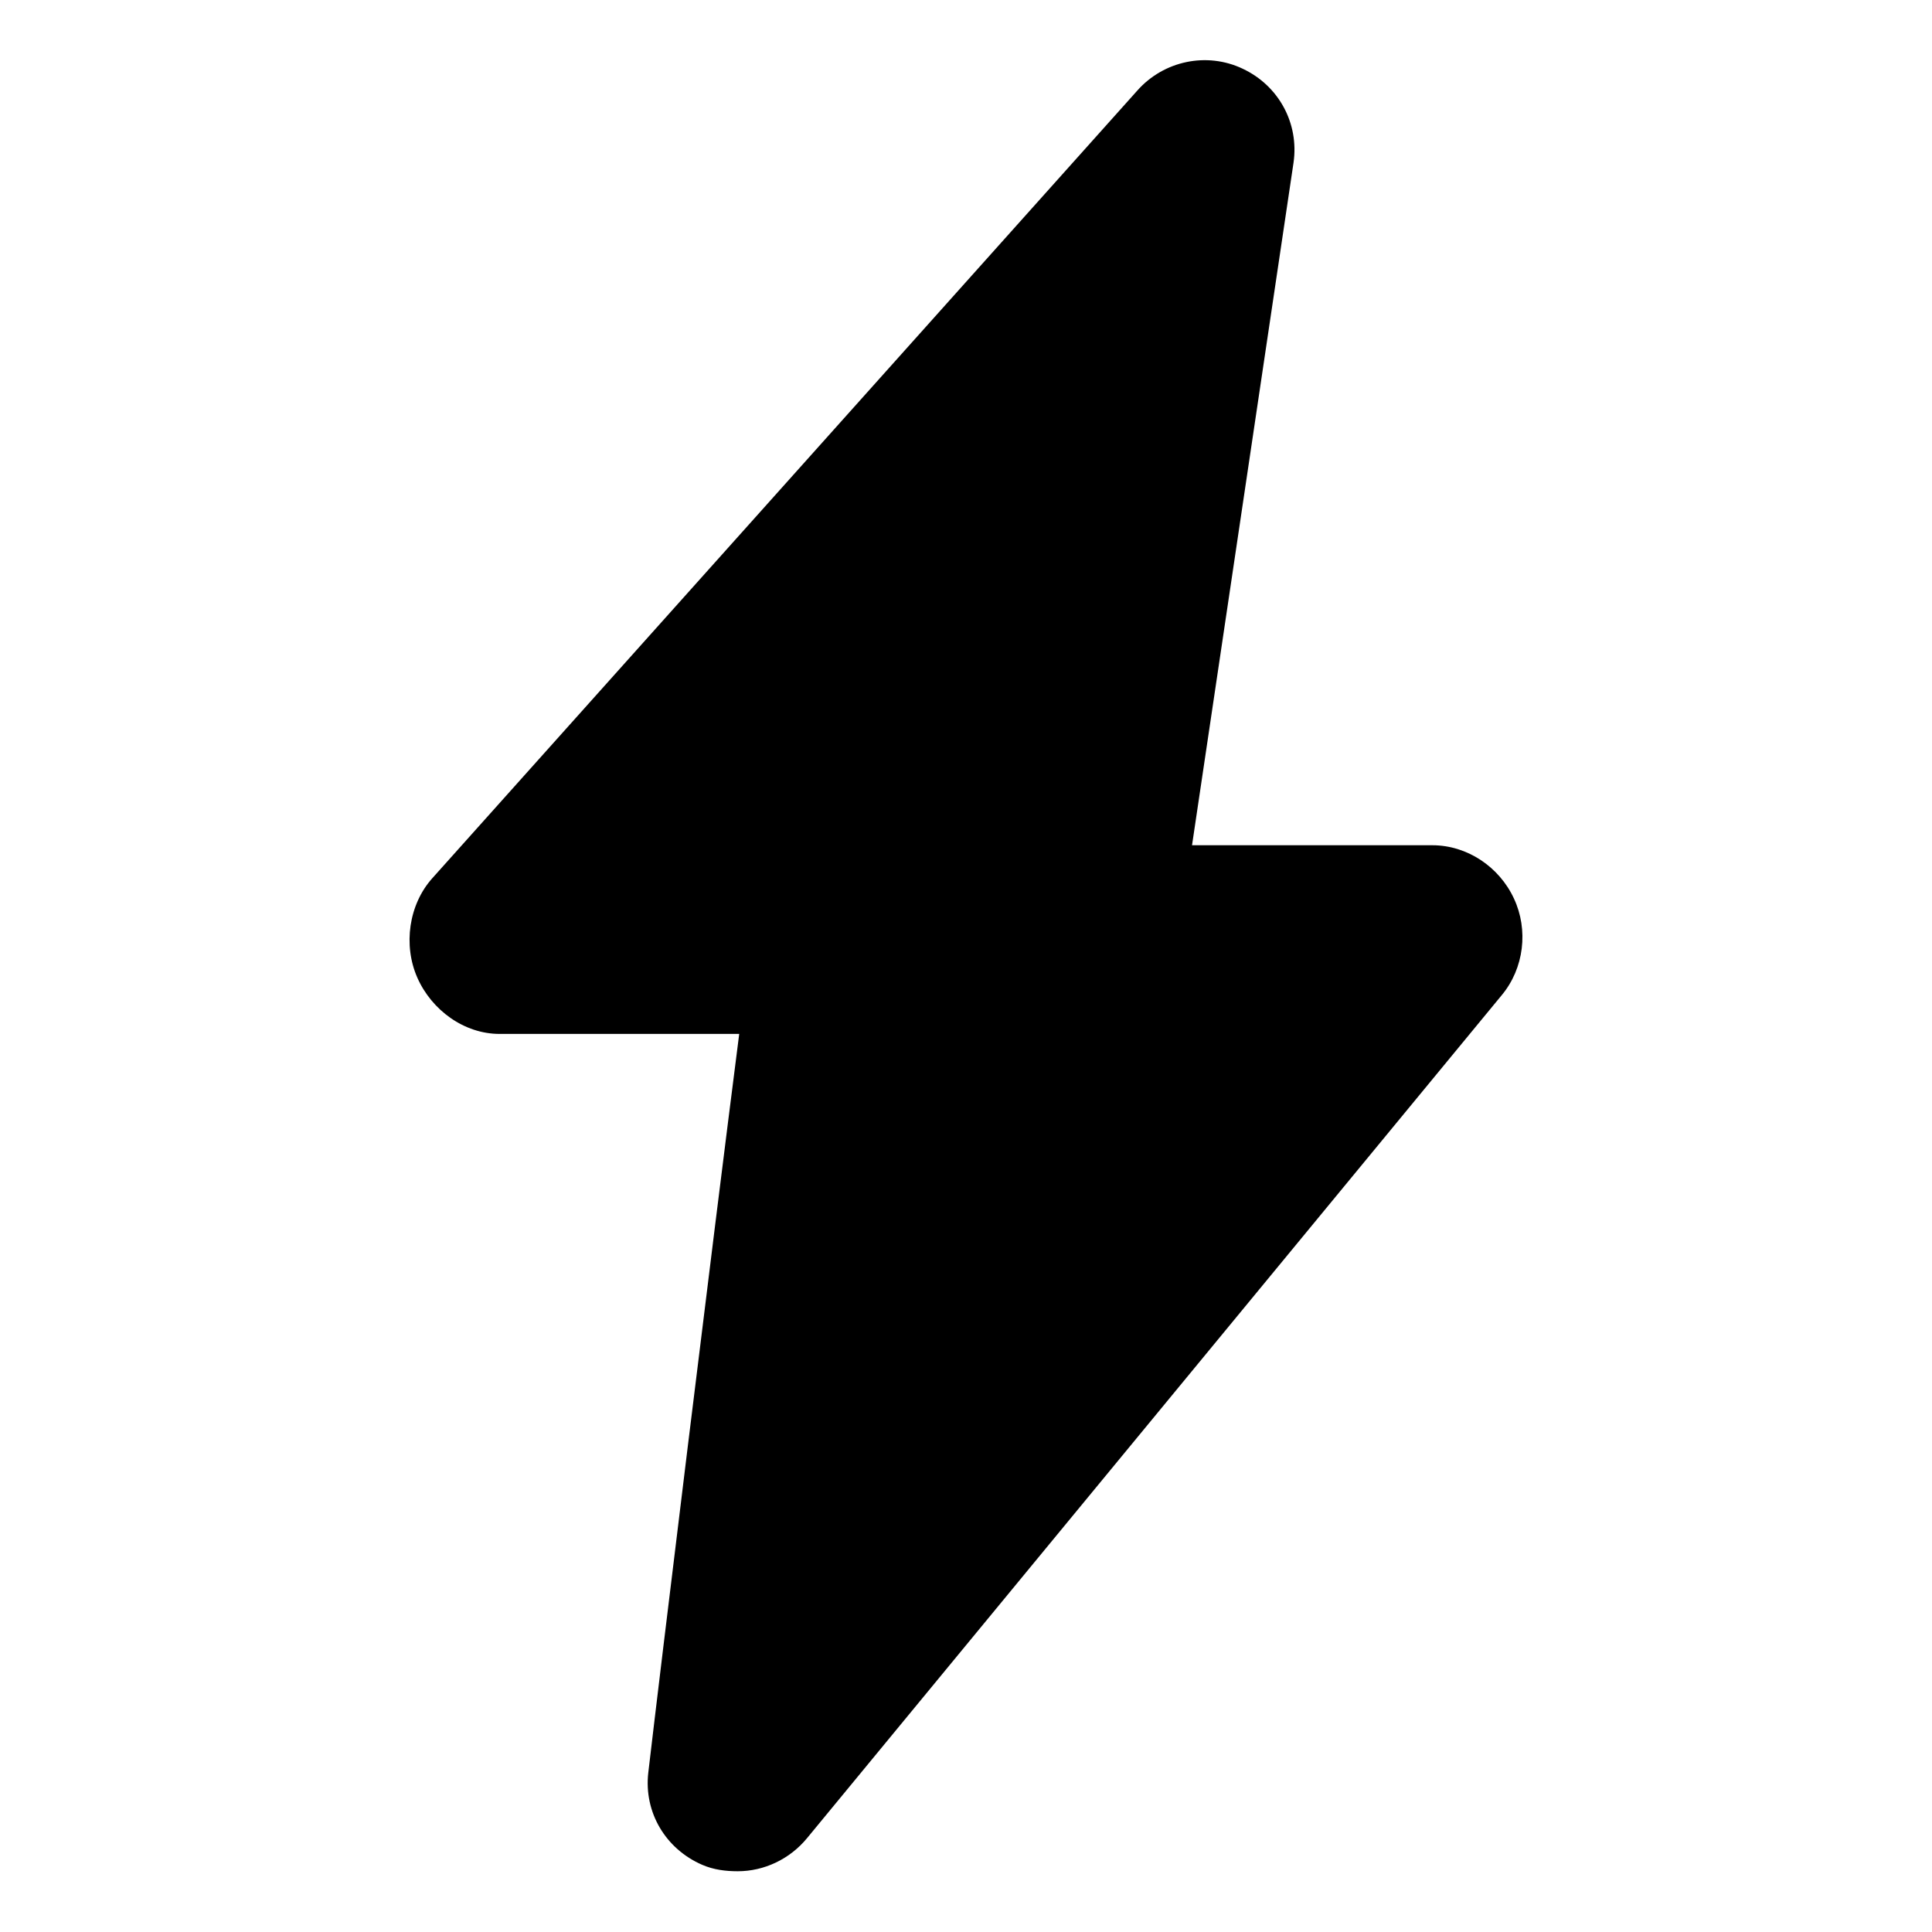
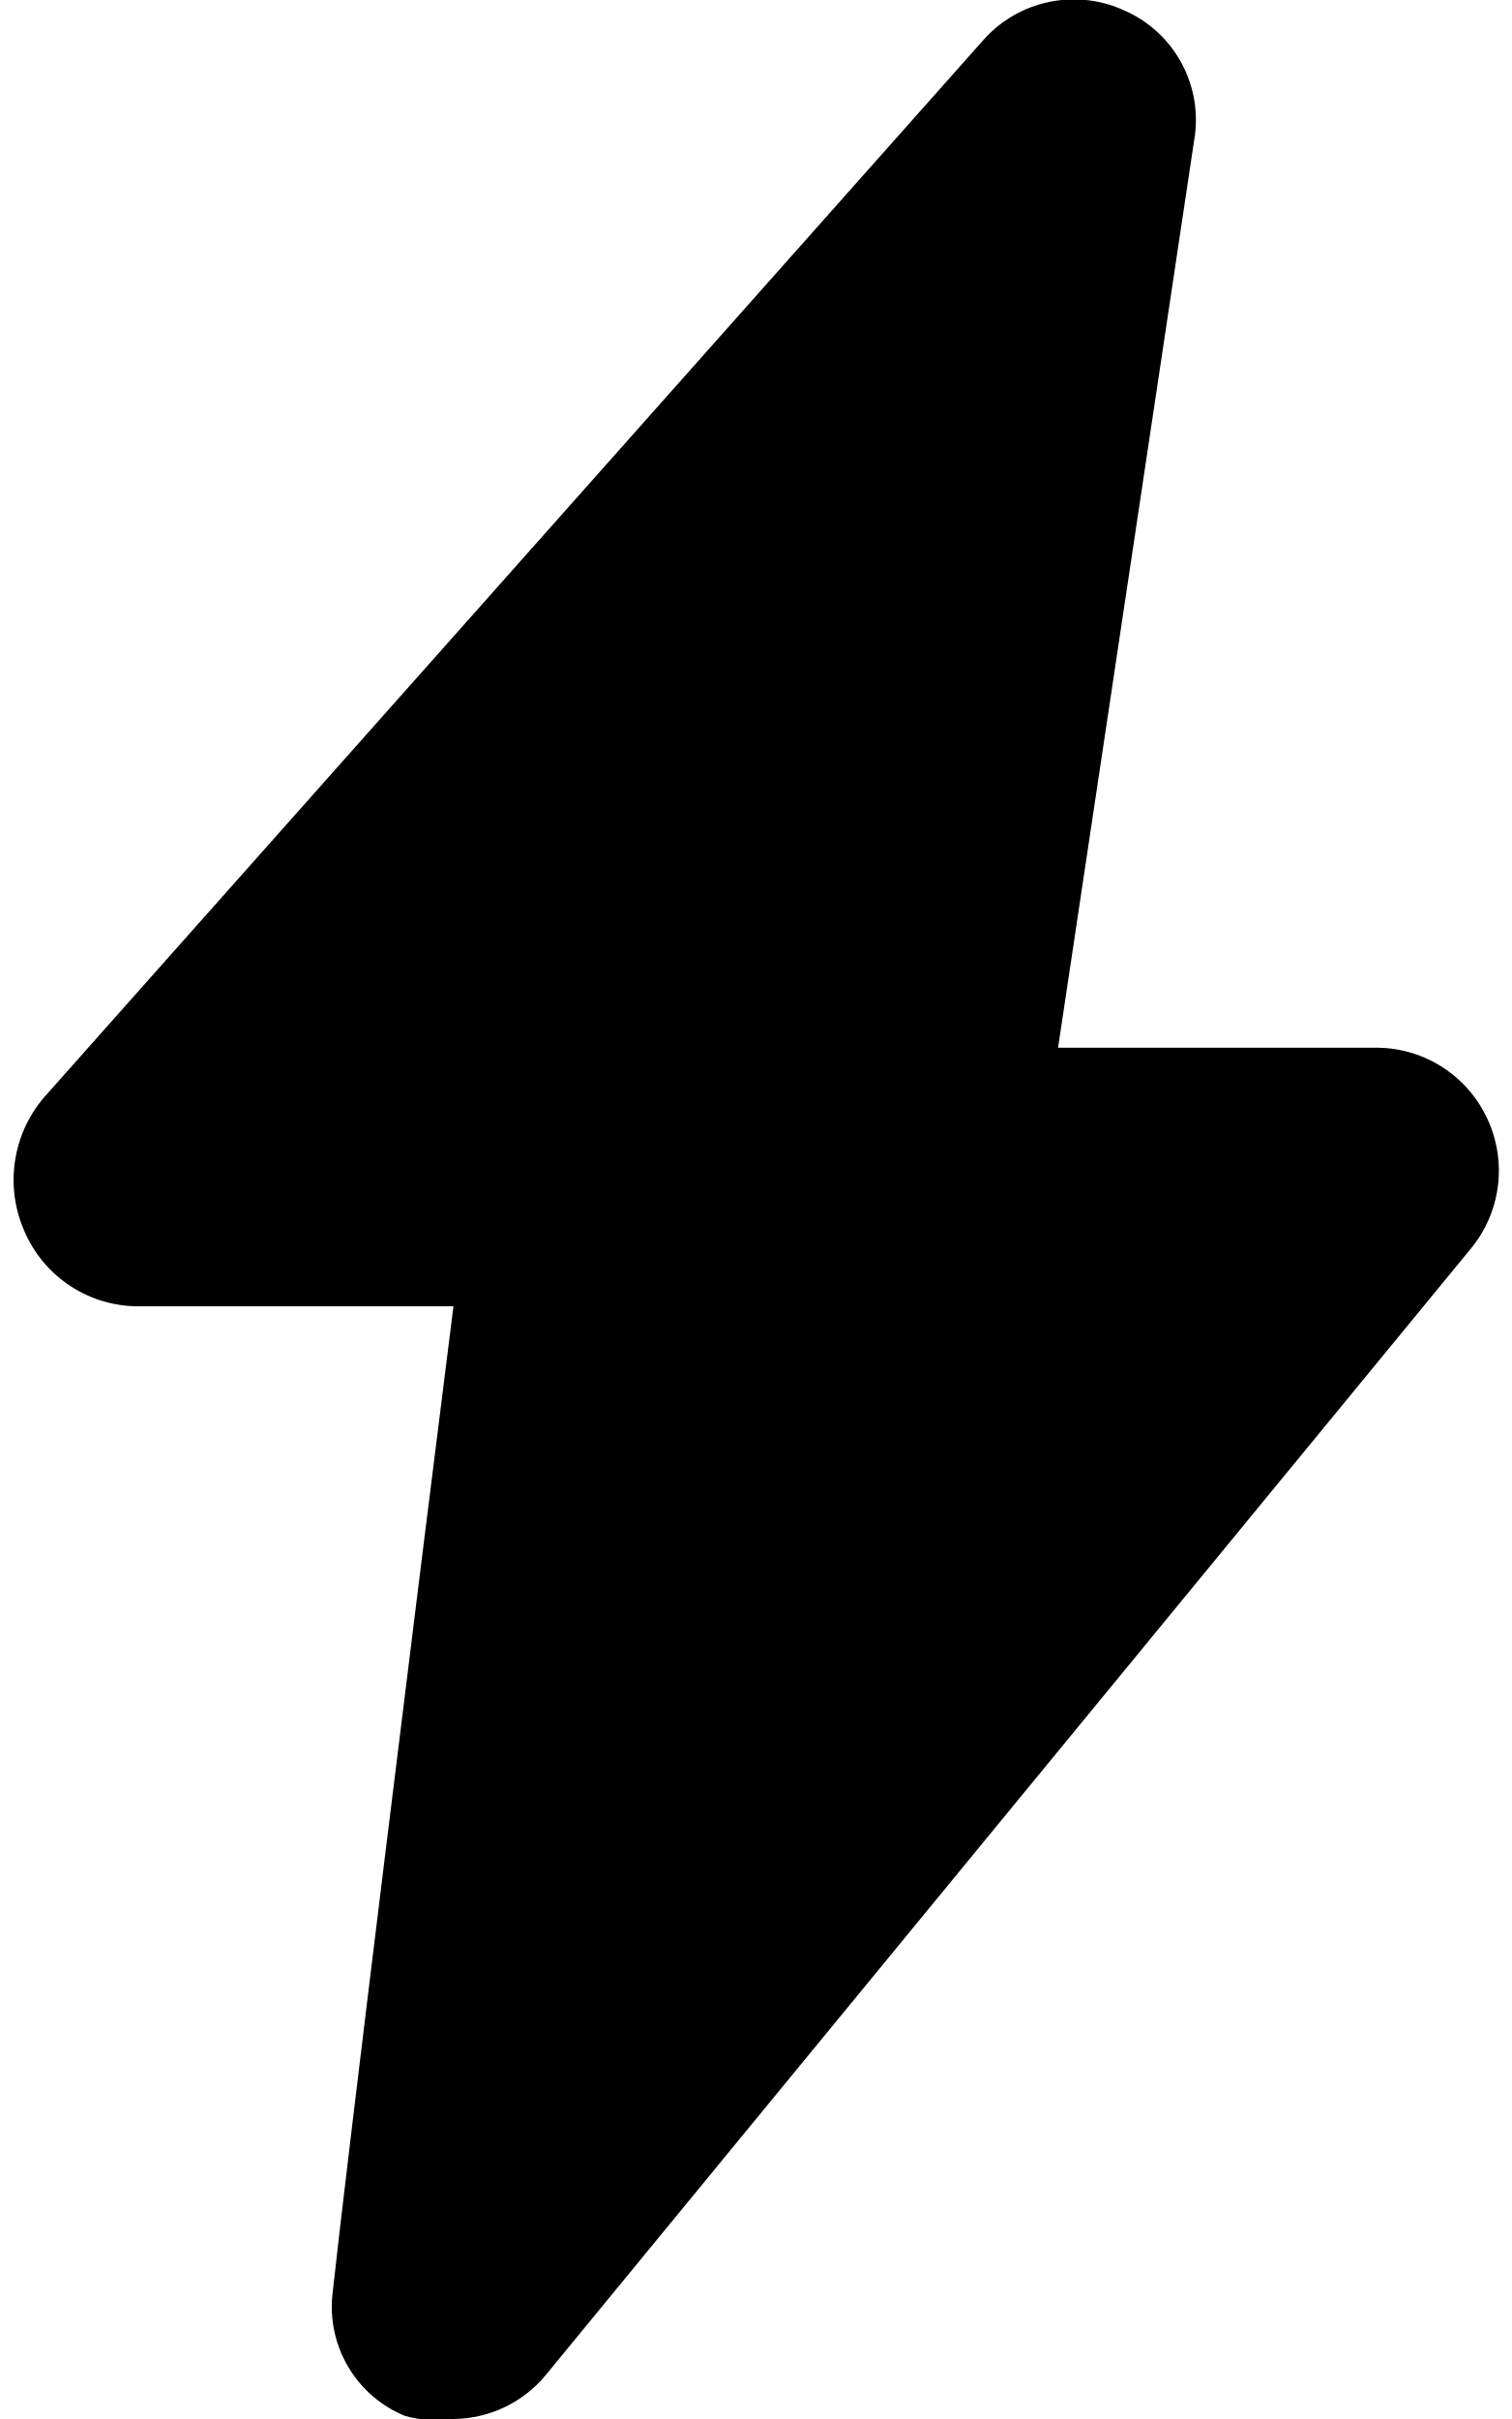
- <svg xmlns="http://www.w3.org/2000/svg" version="1.1" x="0px" y="0px" viewBox="0 0 512 512" enable-background="new 0 0 512 512" xml:space="preserve">
-   <g id="Layer_1">
-     <path d="M401.2,238.1c-3.9-8.4-12.4-14.1-21.6-14.1h-63.7l26.9-180.9c1.5-10.4-3.9-20.4-13.5-24.9c-9.5-4.5-20.9-2.1-27.9,5.8   L114.6,232.7c-6.3,7-7.8,17.8-4,26.4c3.8,8.6,12.4,14.9,21.8,14.9h63.5c-7.3,57-20.9,168.3-24.1,195.8   c-1.2,10.5,4.6,20.2,14.3,24.4c3,1.3,6.2,1.7,9.4,1.7c7,0,13.8-3.2,18.4-8.8L398,263.7C403.9,256.6,405.1,246.4,401.2,238.1z" />
-   </g>
-   <g id="Layer_2">
- </g>
+ <svg class="icon icon-activity" height="16" viewBox="0 0 10 16" version="1.1" aria-hidden="true">
+   <path d="M9.84,7.4a.81.81,0,0,0-.72-.47H7l.9-6A.79.79,0,0,0,7.44.07a.8.8,0,0,0-.93.19l-6.22,7a.84.84,0,0,0-.13.88.82.82,0,0,0,.73.5H3c-.24,1.9-.7,5.61-.8,6.53a.78.78,0,0,0,.48.81A.79.79,0,0,0,3,16a.8.8,0,0,0,.61-.29L9.73,8.26A.81.81,0,0,0,9.84,7.4Z" />
</svg>
